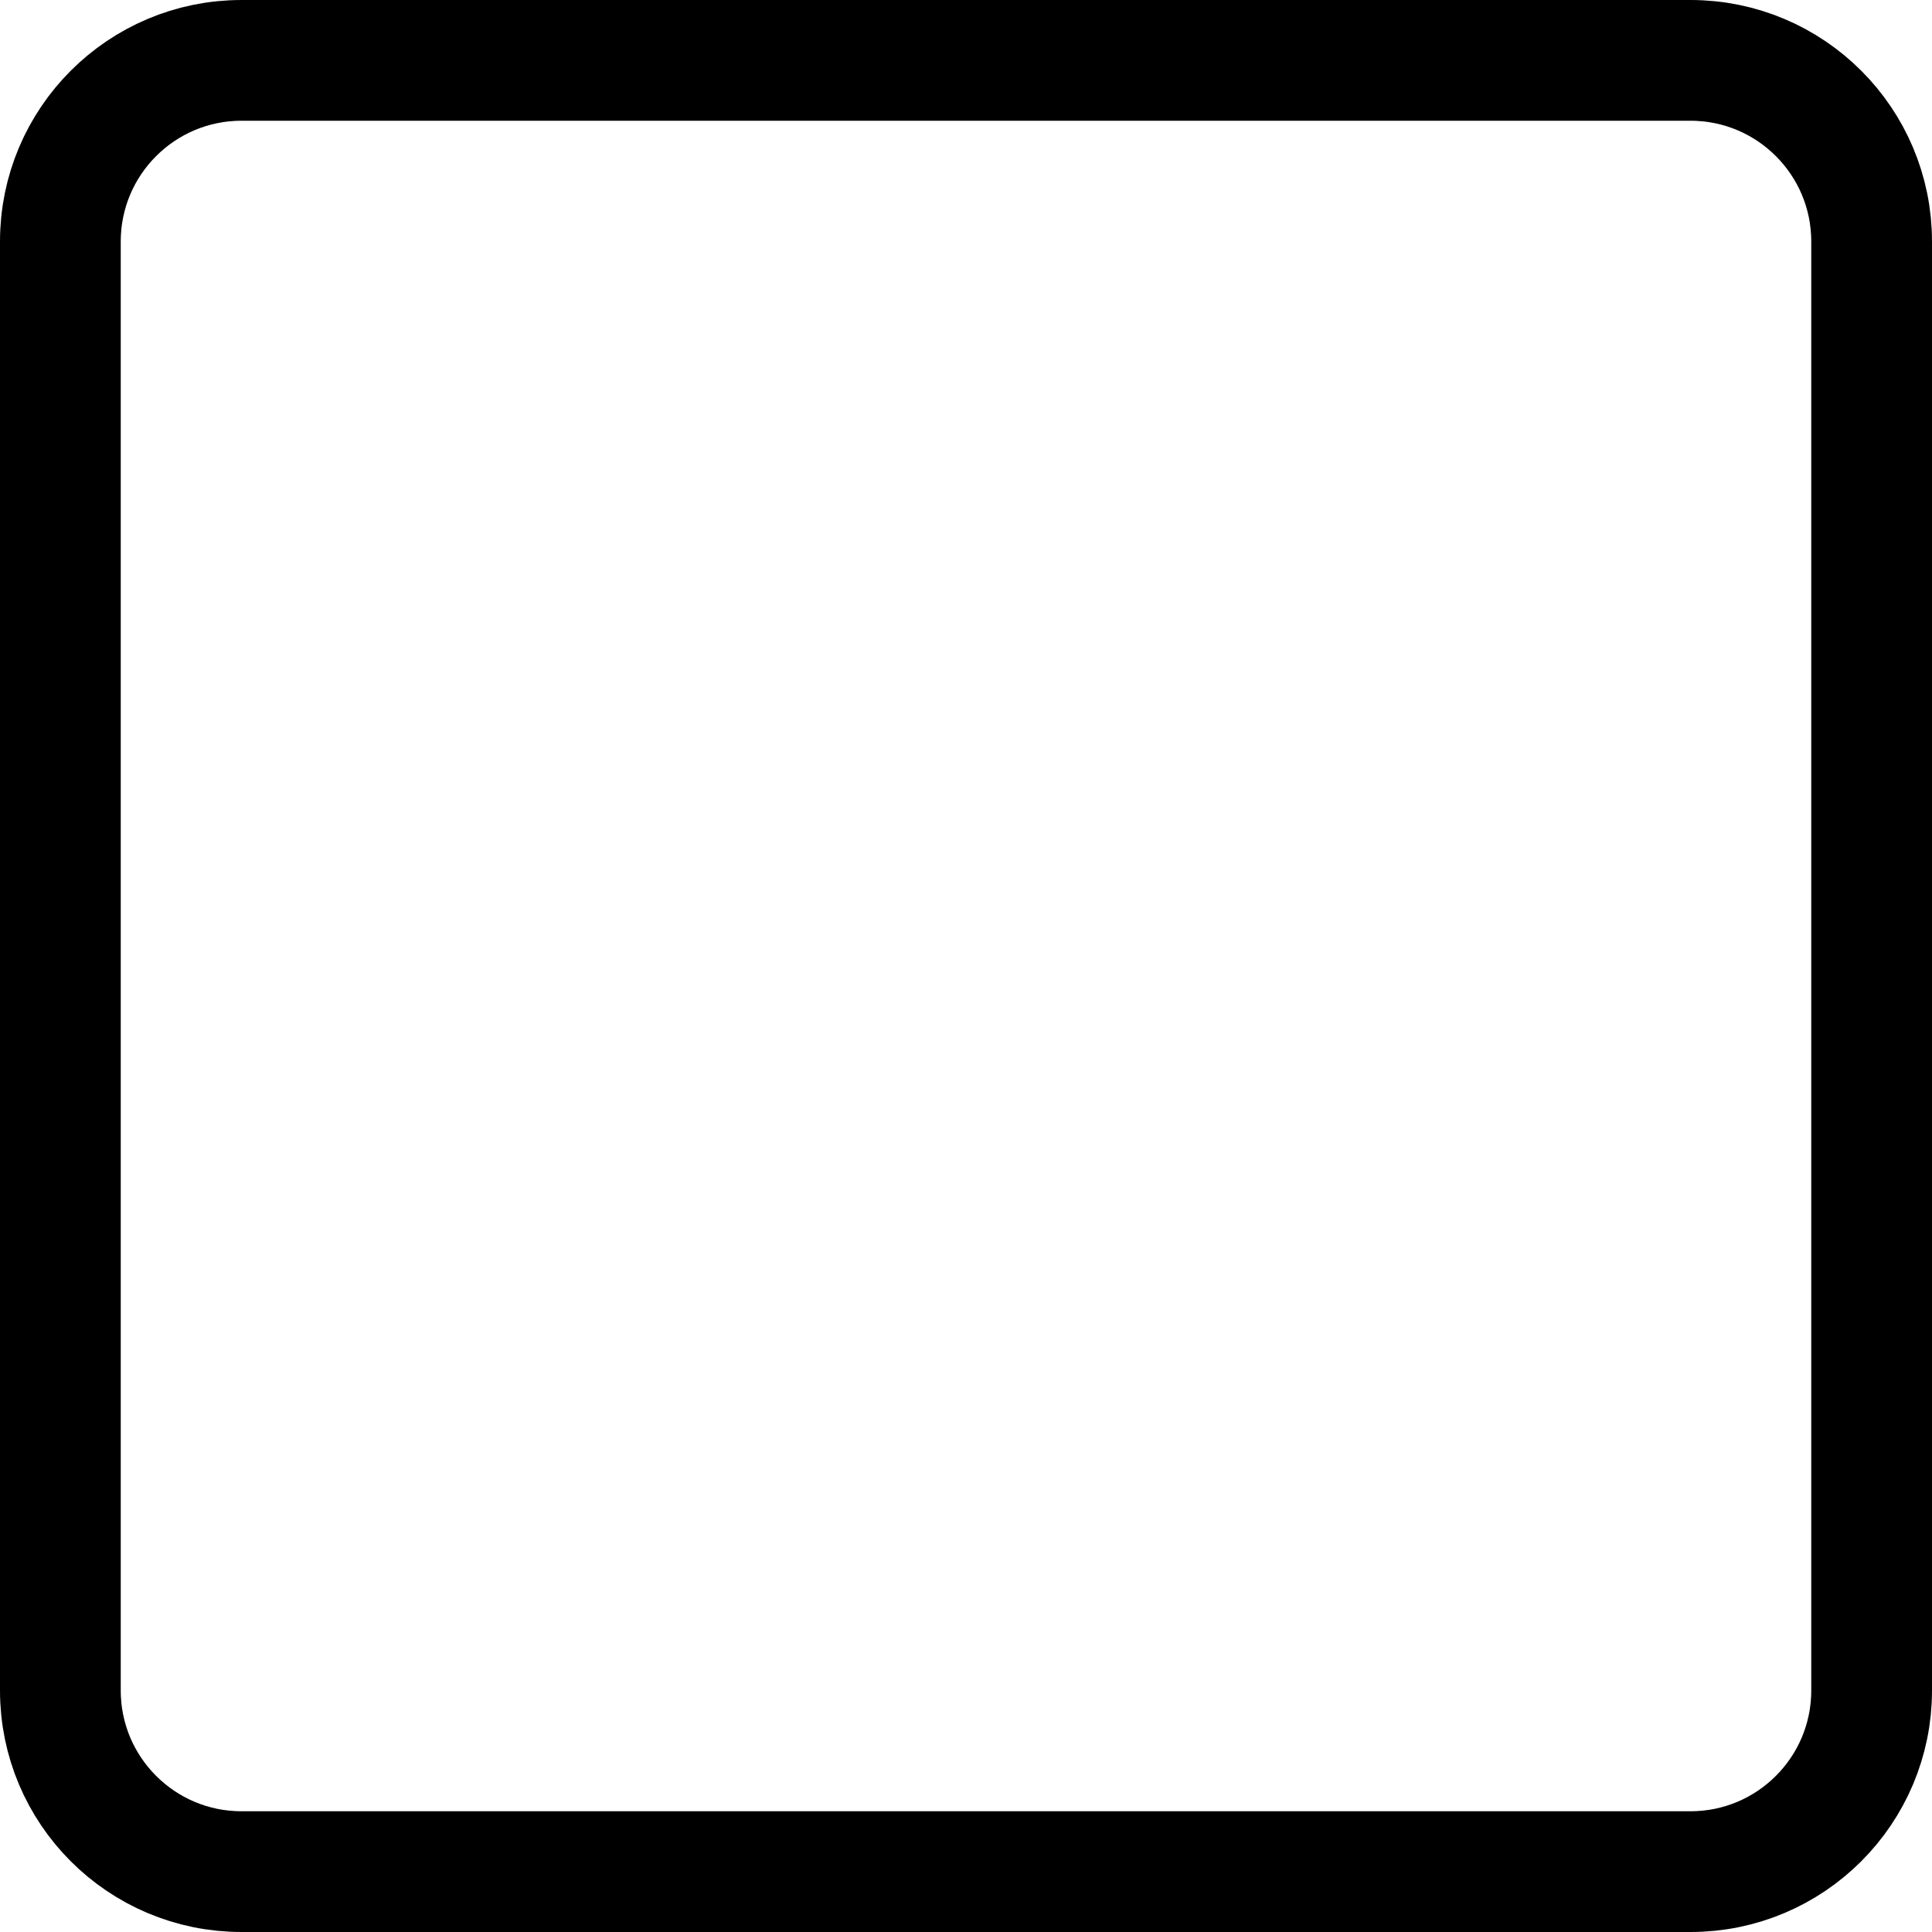
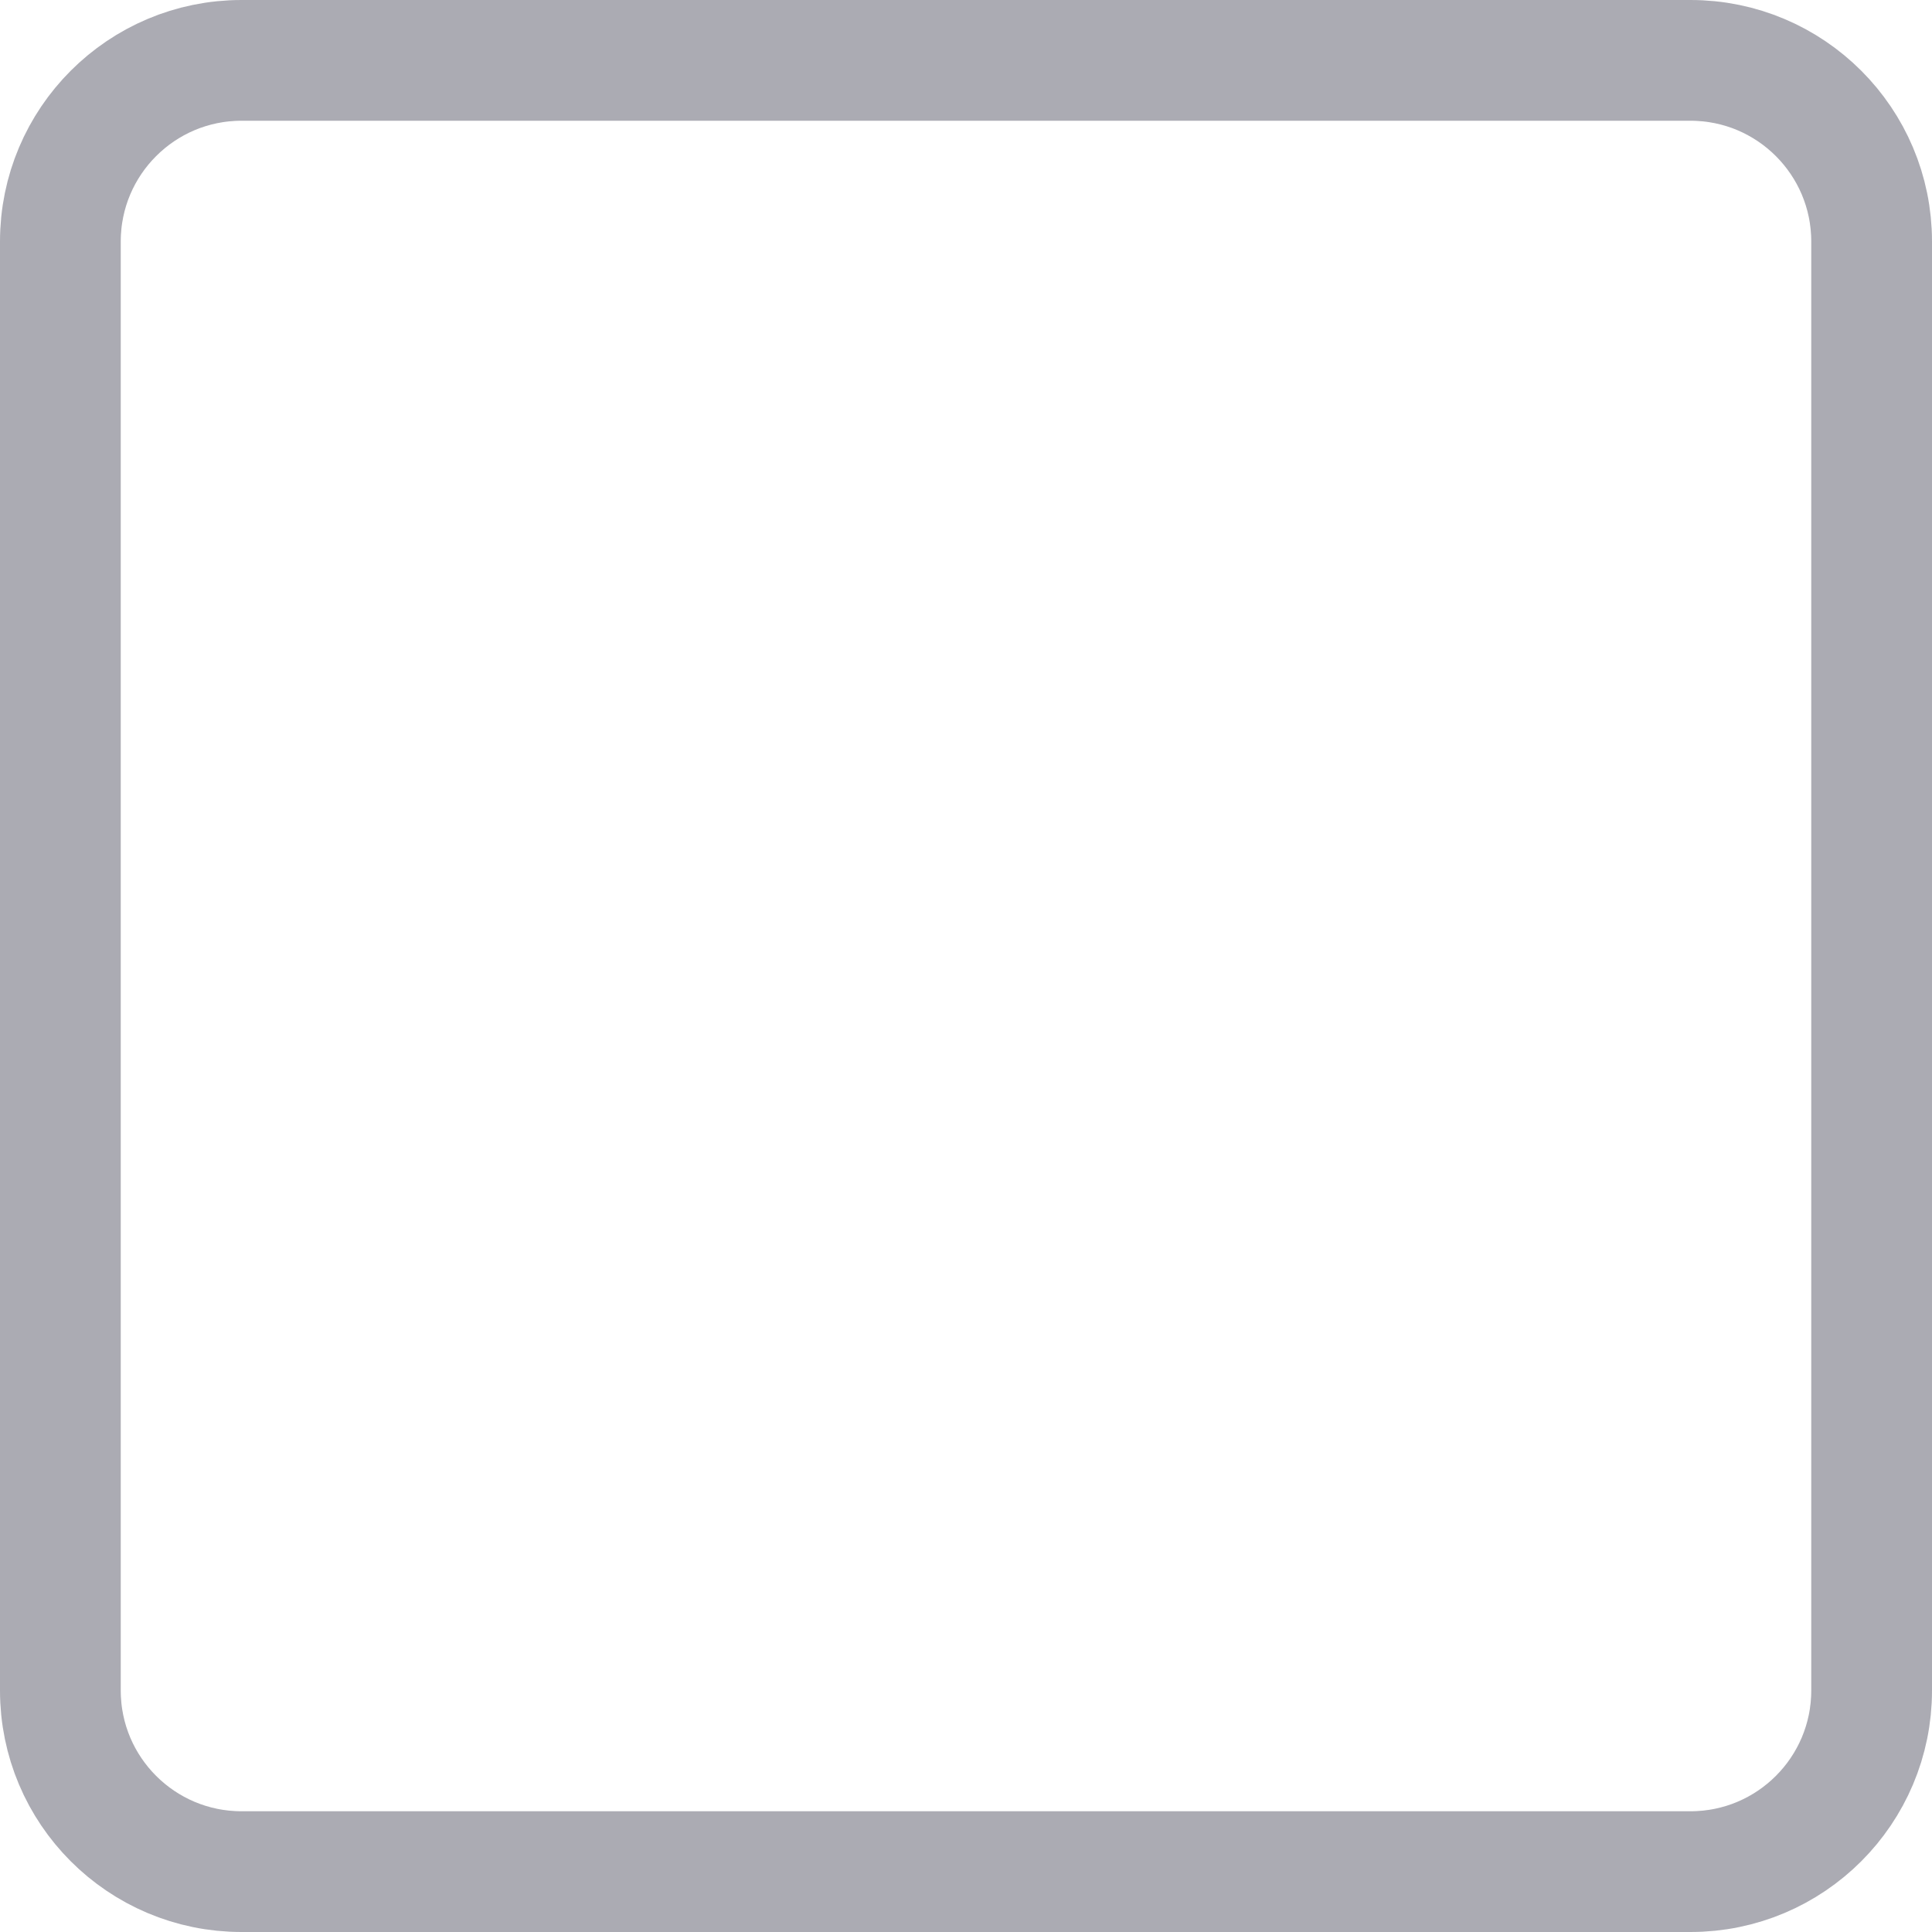
- <svg xmlns="http://www.w3.org/2000/svg" version="1.1" width="1024" height="1024" viewBox="0 0 1024 1024">
-   <g id="icomoon-ignore">
- </g>
-   <path fill="none" stroke-linejoin="miter" stroke-linecap="butt" stroke-miterlimit="4" stroke-width="64" stroke="#000" d="M128 32h768c53.019 0 96 42.981 96 96v768c0 53.019-42.981 96-96 96h-768c-53.019 0-96-42.981-96-96v-768c0-53.019 42.981-96 96-96z" />
+ <svg xmlns="http://www.w3.org/2000/svg" width="16" height="16" viewBox="0 0 16 16" fill="none">
+   <g id="Checkbox">
+     <rect x="0.5" y="0.5" width="15" height="15" rx="1.5" stroke="#2E2F42" stroke-opacity="0.4" />
+   </g>
</svg>
